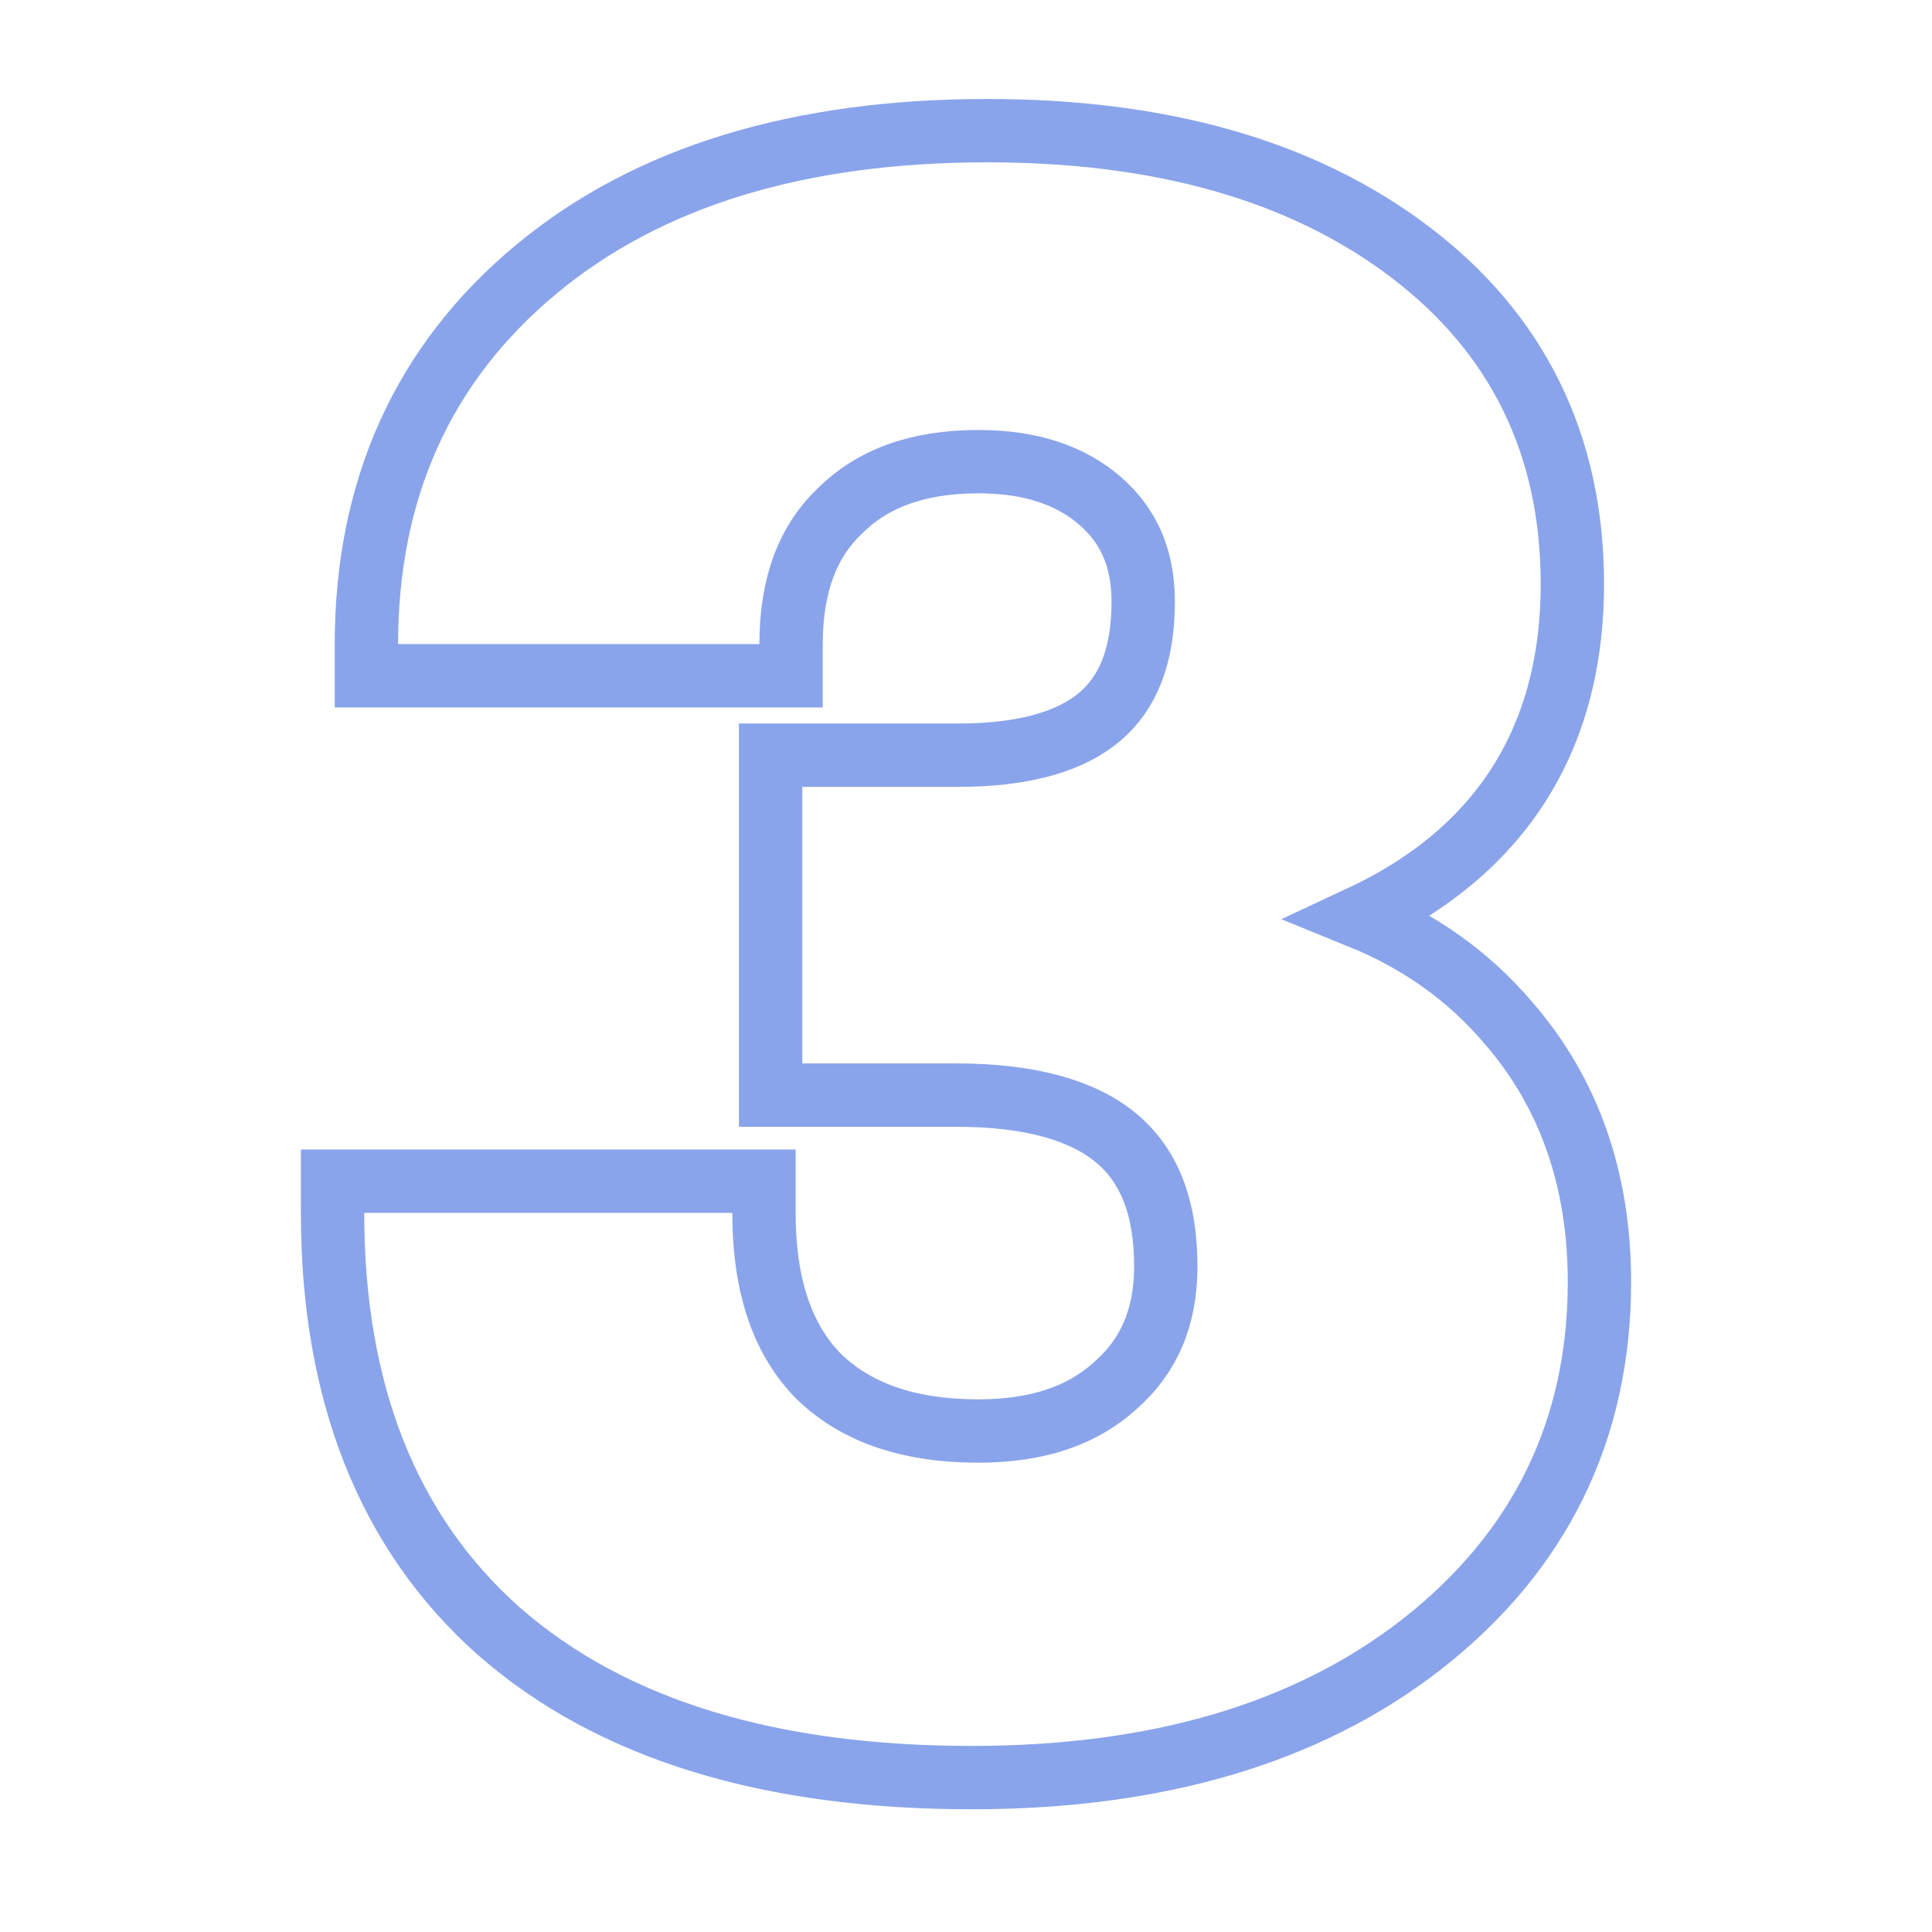
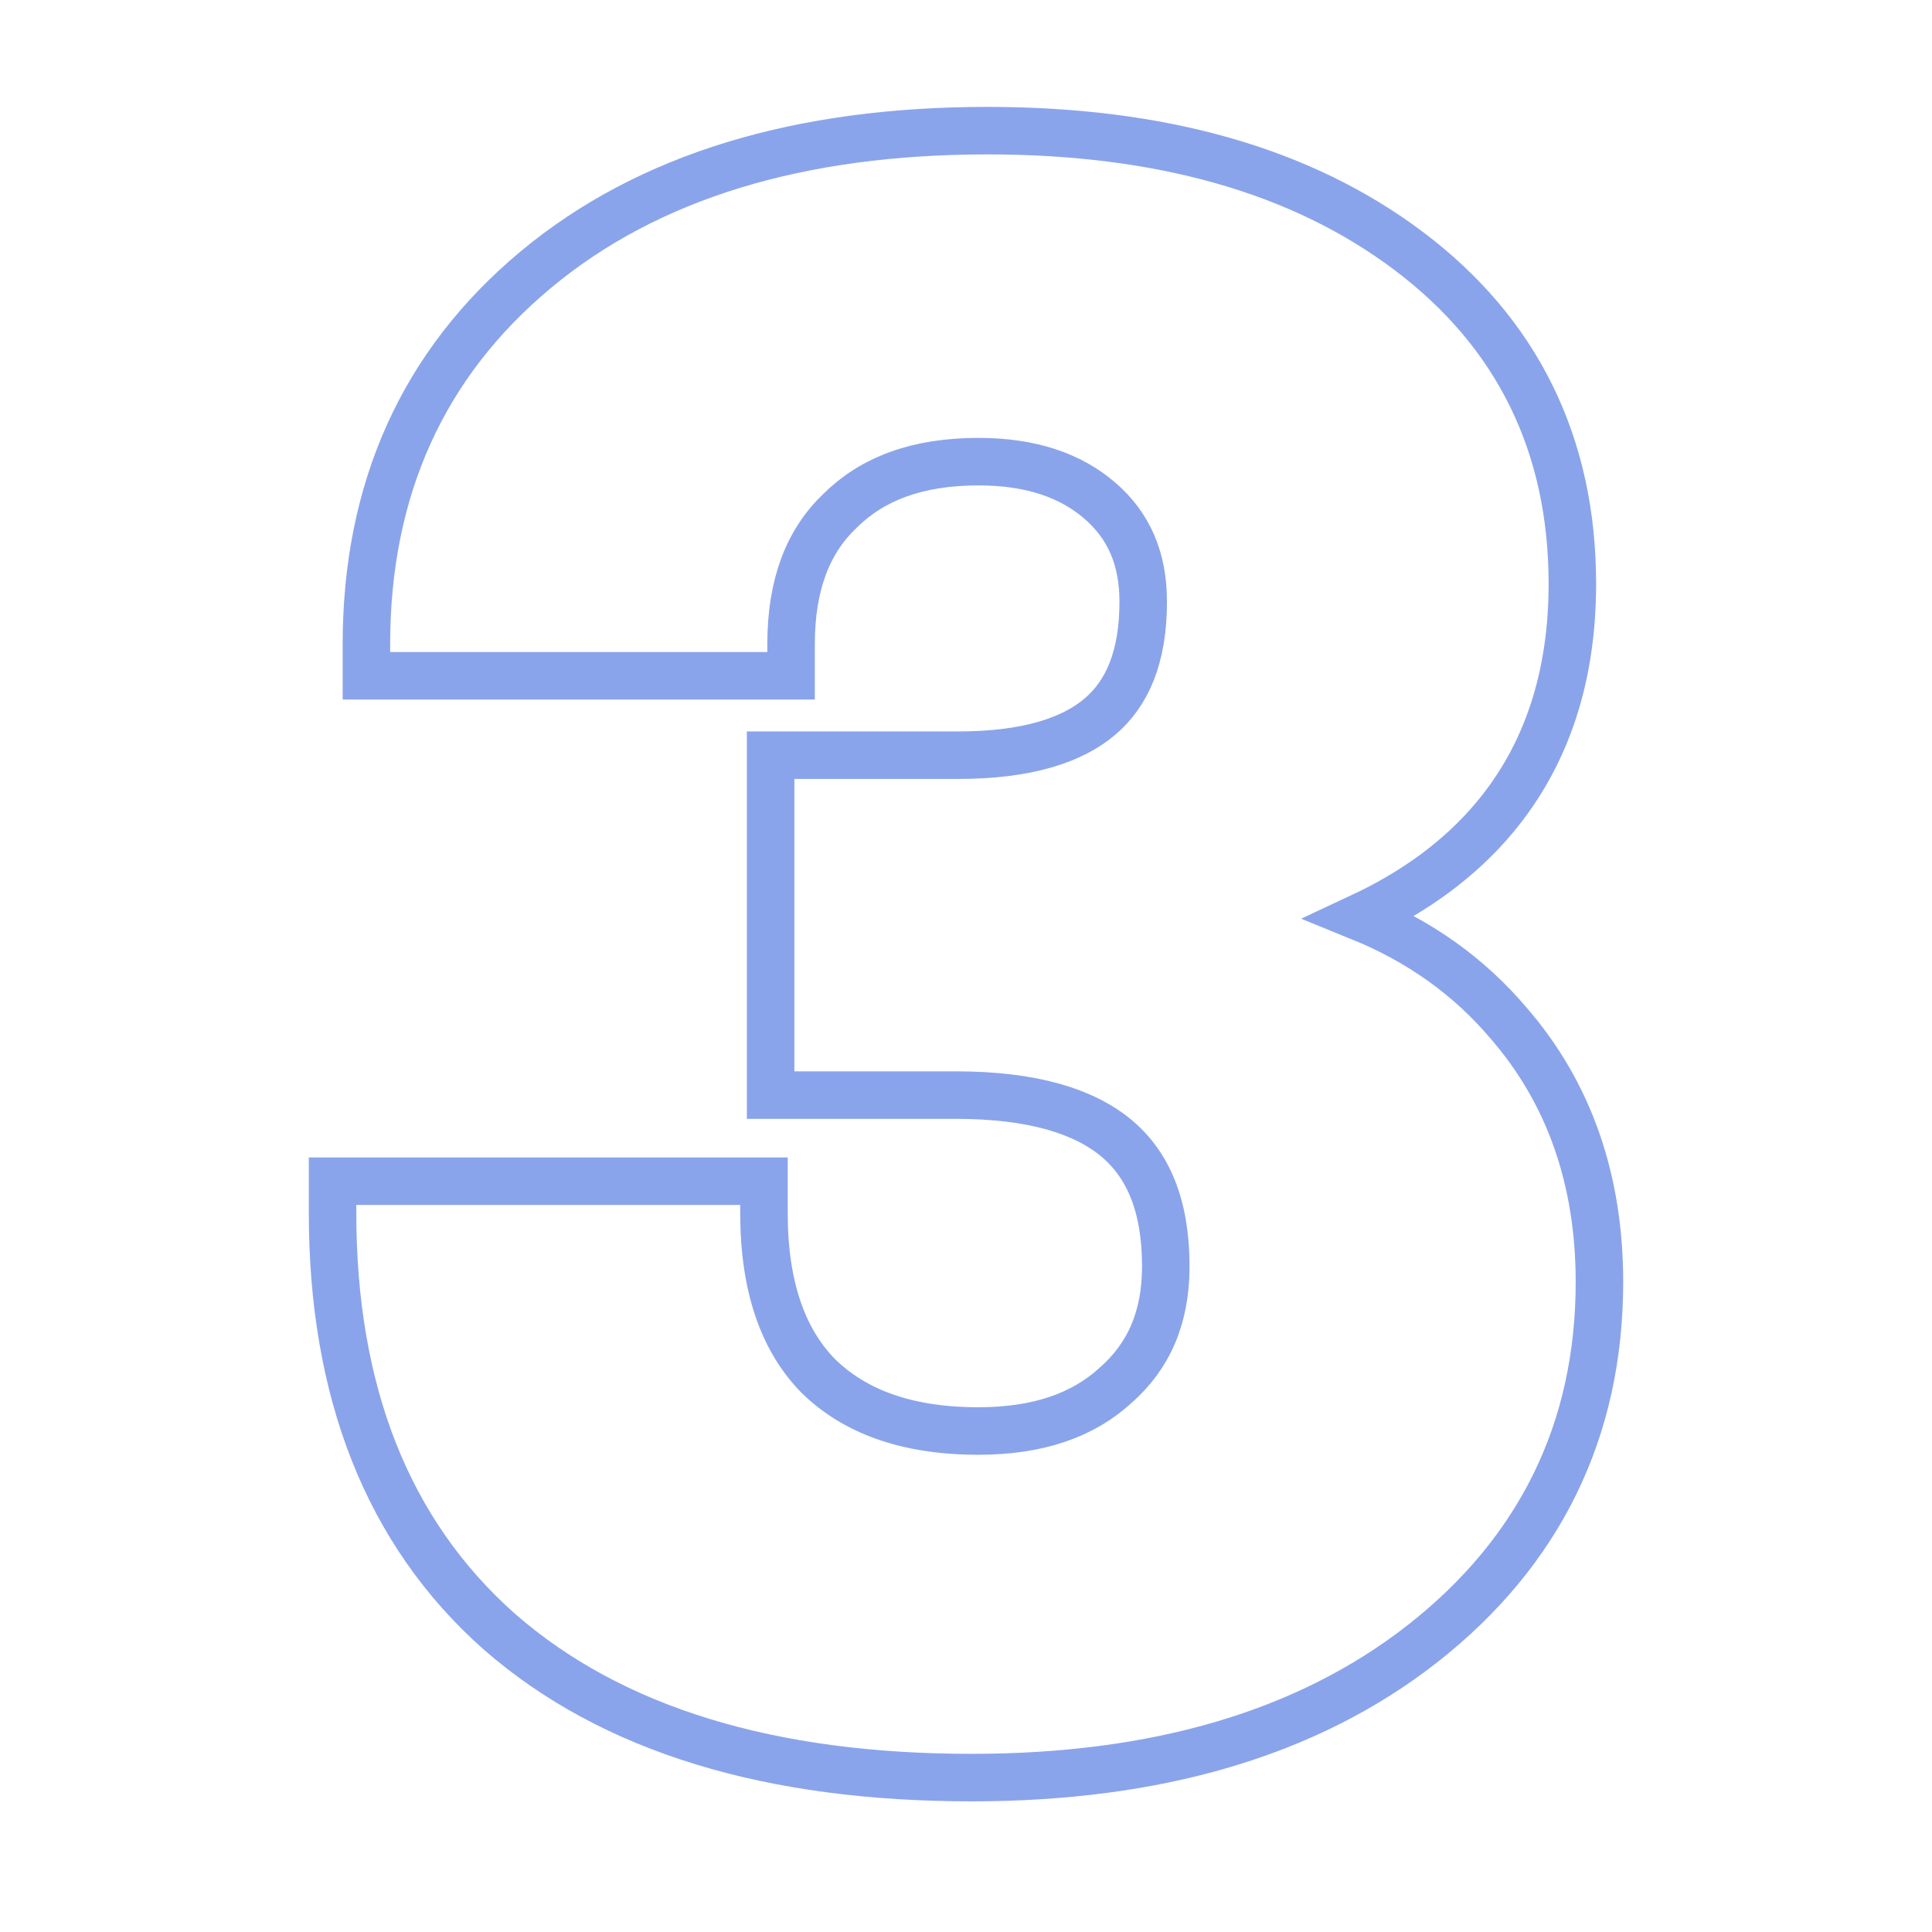
<svg xmlns="http://www.w3.org/2000/svg" width="1em" height="1em" viewBox="0 0 60 61" fill="none">
-   <path d="M15.255 51.507L15.261 51.512C18.831 54.635 23.853 56.125 30.178 56.125C35.99 56.125 40.767 54.749 44.411 51.899L44.413 51.898C48.121 48.987 50 45.154 50 40.477C50 37.265 49.054 34.513 47.121 32.291C45.871 30.818 44.308 29.712 42.456 28.959C44.18 28.154 45.599 27.114 46.683 25.82C48.345 23.837 49.145 21.349 49.145 18.435C49.145 14.046 47.412 10.506 43.969 7.918C40.562 5.356 36.1 4.125 30.677 4.125C24.77 4.125 19.979 5.549 16.42 8.512C12.849 11.485 11.069 15.46 11.069 20.337V21.337H12.069H23.477H24.477V20.337C24.477 18.428 25.028 17.073 26.019 16.132L26.026 16.125L26.033 16.118C27.04 15.123 28.452 14.576 30.392 14.576C32.063 14.576 33.31 15.016 34.23 15.811C35.129 16.589 35.595 17.616 35.595 18.998C35.595 20.748 35.09 21.891 34.234 22.622C33.348 23.378 31.913 23.844 29.75 23.844H24.831H23.831V24.844V33.576V34.576H24.831H29.679C32.106 34.576 33.74 35.089 34.757 35.944C35.741 36.77 36.308 38.053 36.308 39.984C36.308 41.607 35.767 42.823 34.723 43.74L34.716 43.746L34.709 43.752C33.7 44.672 32.299 45.182 30.392 45.182C28.112 45.182 26.469 44.559 25.326 43.434C24.236 42.315 23.621 40.653 23.621 38.294V37.294H22.621H11H10V38.294C10 43.908 11.714 48.364 15.255 51.507Z" stroke="#8AA4EB" stroke-width="2" />
+   <path d="M15.255 51.507L15.261 51.512C18.831 54.635 23.853 56.125 30.178 56.125C35.99 56.125 40.767 54.749 44.411 51.899L44.413 51.898C48.121 48.987 50 45.154 50 40.477C50 37.265 49.054 34.513 47.121 32.291C45.871 30.818 44.308 29.712 42.456 28.959C44.18 28.154 45.599 27.114 46.683 25.82C48.345 23.837 49.145 21.349 49.145 18.435C49.145 14.046 47.412 10.506 43.969 7.918C40.562 5.356 36.1 4.125 30.677 4.125C24.77 4.125 19.979 5.549 16.42 8.512C12.849 11.485 11.069 15.46 11.069 20.337V21.337H12.069H23.477H24.477V20.337C24.477 18.428 25.028 17.073 26.019 16.132L26.026 16.125L26.033 16.118C27.04 15.123 28.452 14.576 30.392 14.576C32.063 14.576 33.31 15.016 34.23 15.811C35.129 16.589 35.595 17.616 35.595 18.998C35.595 20.748 35.09 21.891 34.234 22.622C33.348 23.378 31.913 23.844 29.75 23.844H24.831H23.831V24.844V33.576V34.576H24.831H29.679C32.106 34.576 33.74 35.089 34.757 35.944C35.741 36.77 36.308 38.053 36.308 39.984C36.308 41.607 35.767 42.823 34.723 43.74L34.716 43.746L34.709 43.752C33.7 44.672 32.299 45.182 30.392 45.182C28.112 45.182 26.469 44.559 25.326 43.434C24.236 42.315 23.621 40.653 23.621 38.294V37.294H22.621H11H10V38.294C10 43.908 11.714 48.364 15.255 51.507Z" stroke="#8AA4EB" stroke-width="1.5" />
</svg>
